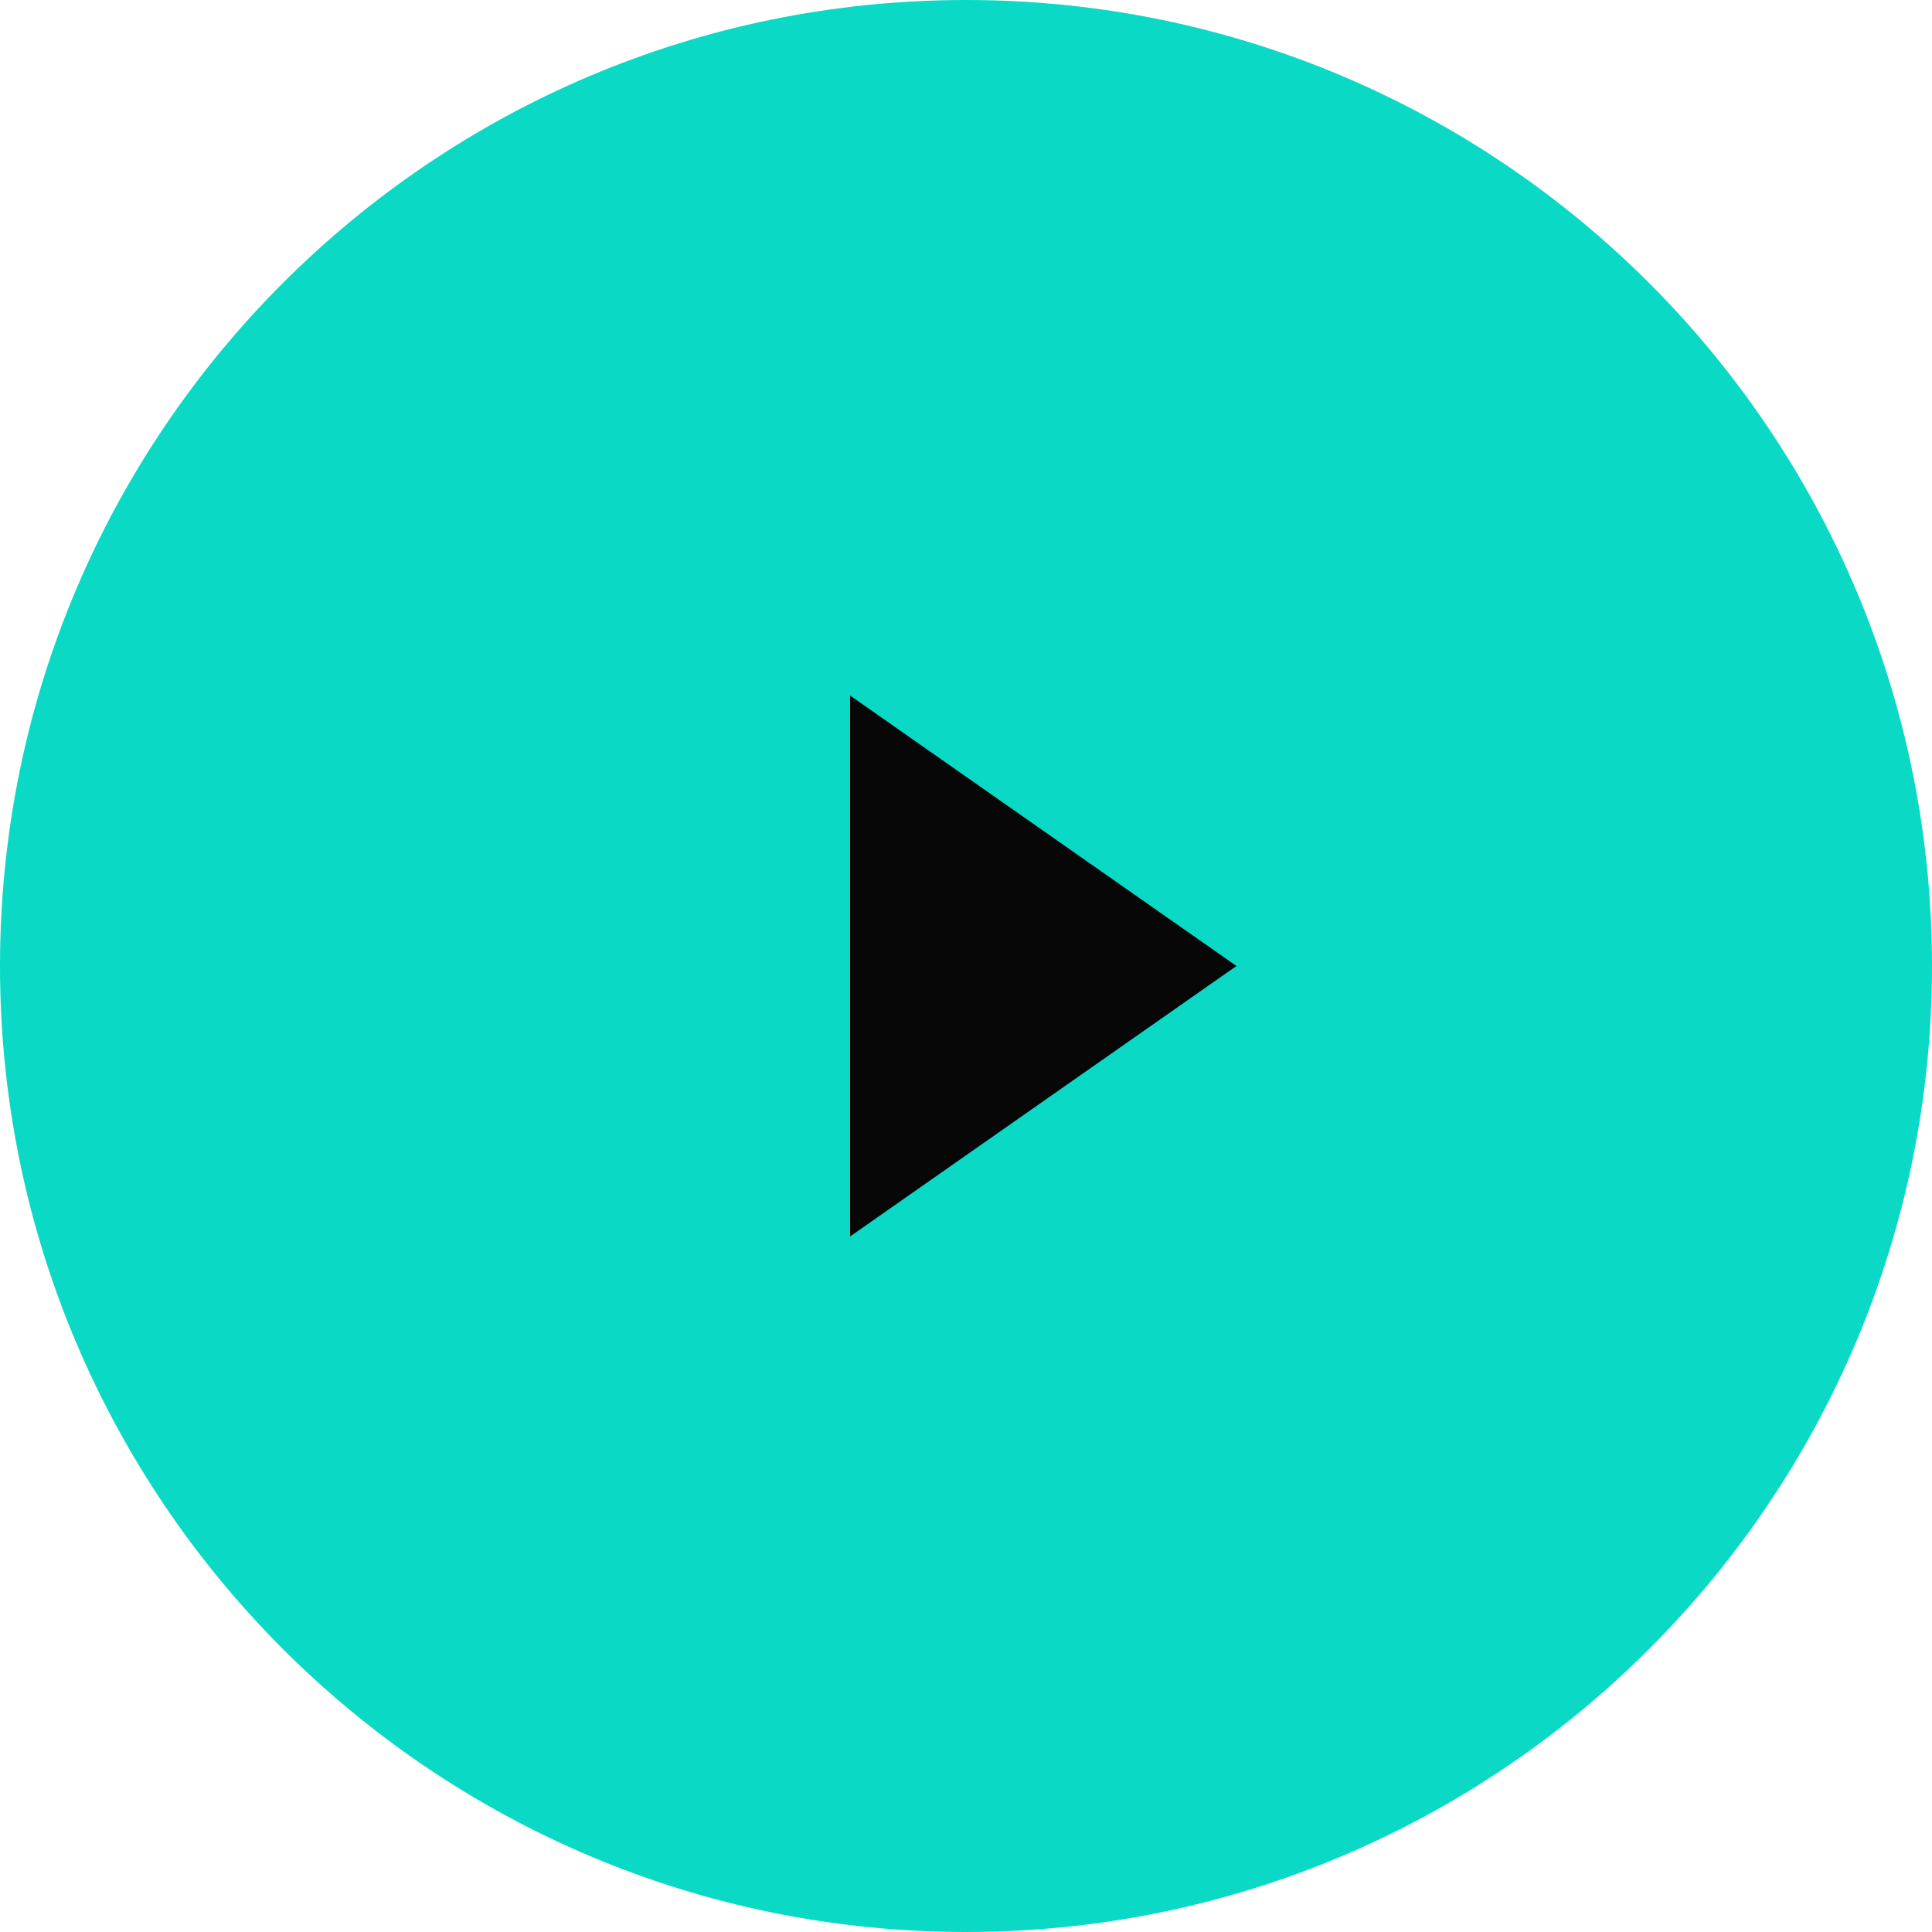
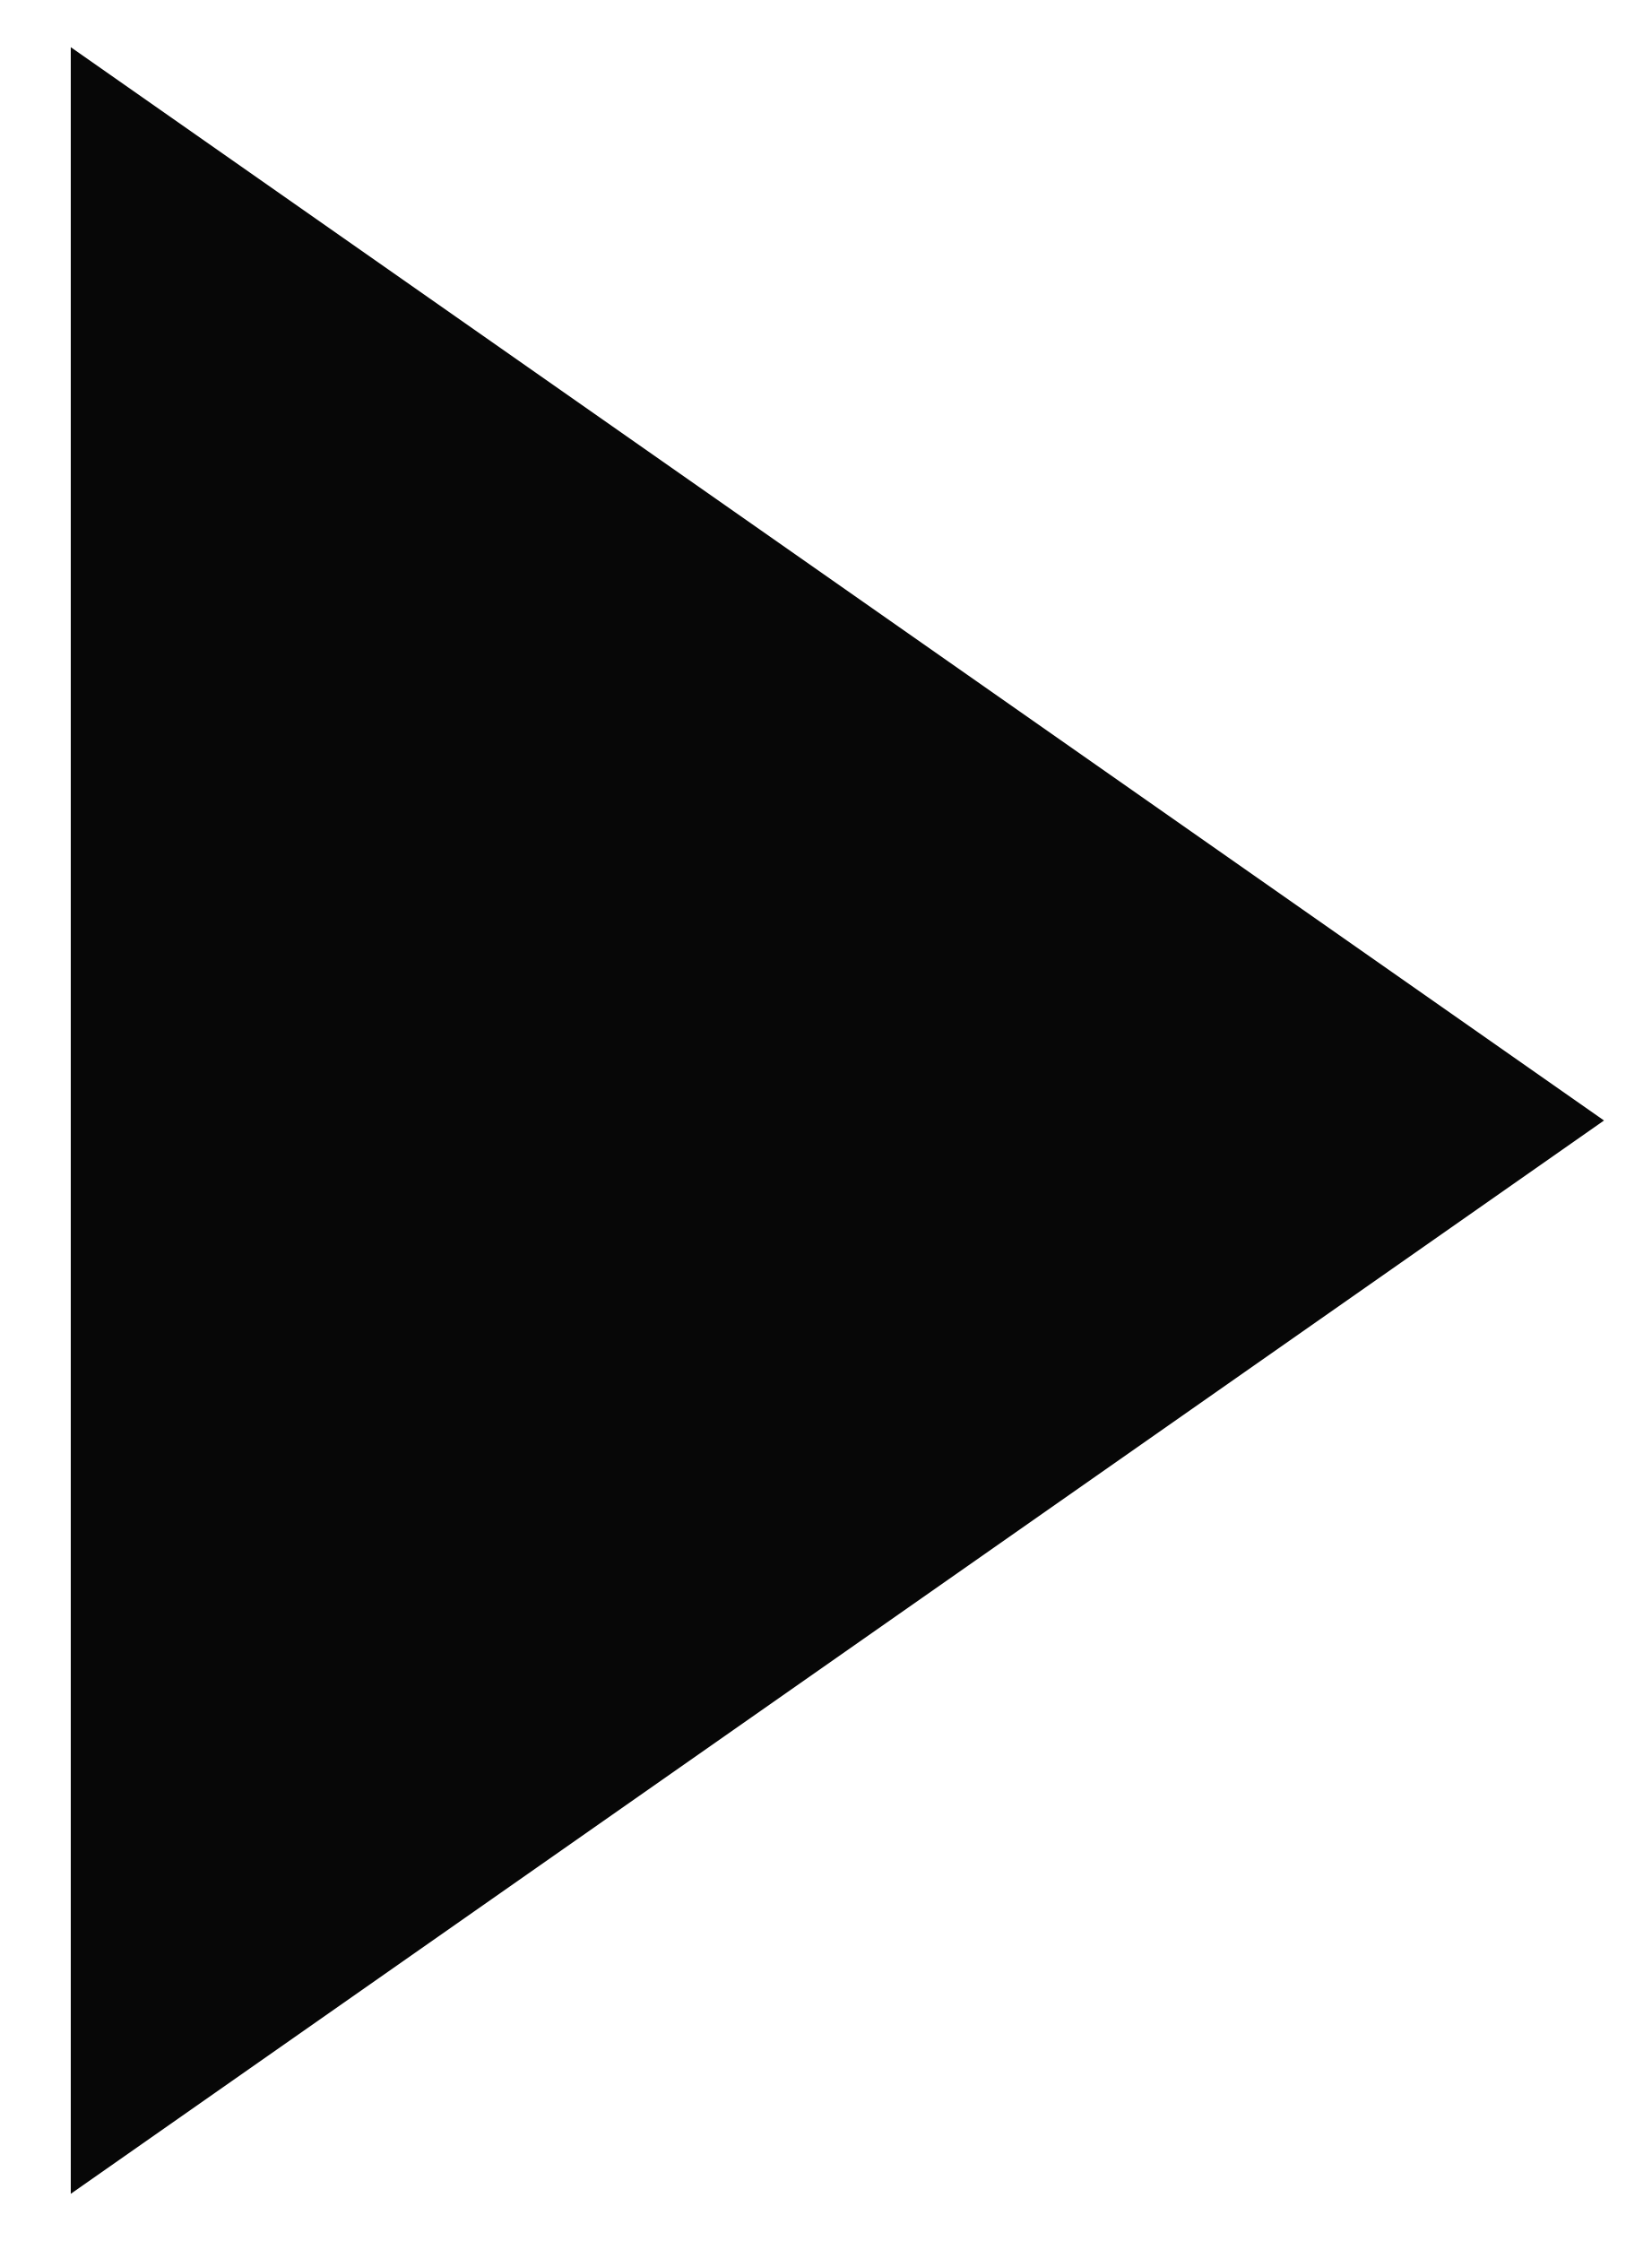
- <svg xmlns="http://www.w3.org/2000/svg" width="65" height="65" viewBox="0 0 65 65" fill="none">
-   <path fill-rule="evenodd" clip-rule="evenodd" d="M32.5 65C50.449 65 65 50.449 65 32.5C65 14.551 50.449 0 32.5 0C14.551 0 0 14.551 0 32.5C0 50.449 14.551 65 32.5 65Z" fill="#0AD9C6" />
-   <path fill-rule="evenodd" clip-rule="evenodd" d="M28.6 23.4L41.6 32.5L28.6 41.6V23.4Z" fill="#070707" />
+ <svg xmlns="http://www.w3.org/2000/svg" width="14" height="19" viewBox="0 0 14 19" fill="none">
+   <path fill-rule="evenodd" clip-rule="evenodd" d="M0.6 0.4L13.6 9.5L0.6 18.6V0.4Z" fill="#070707" />
</svg>
